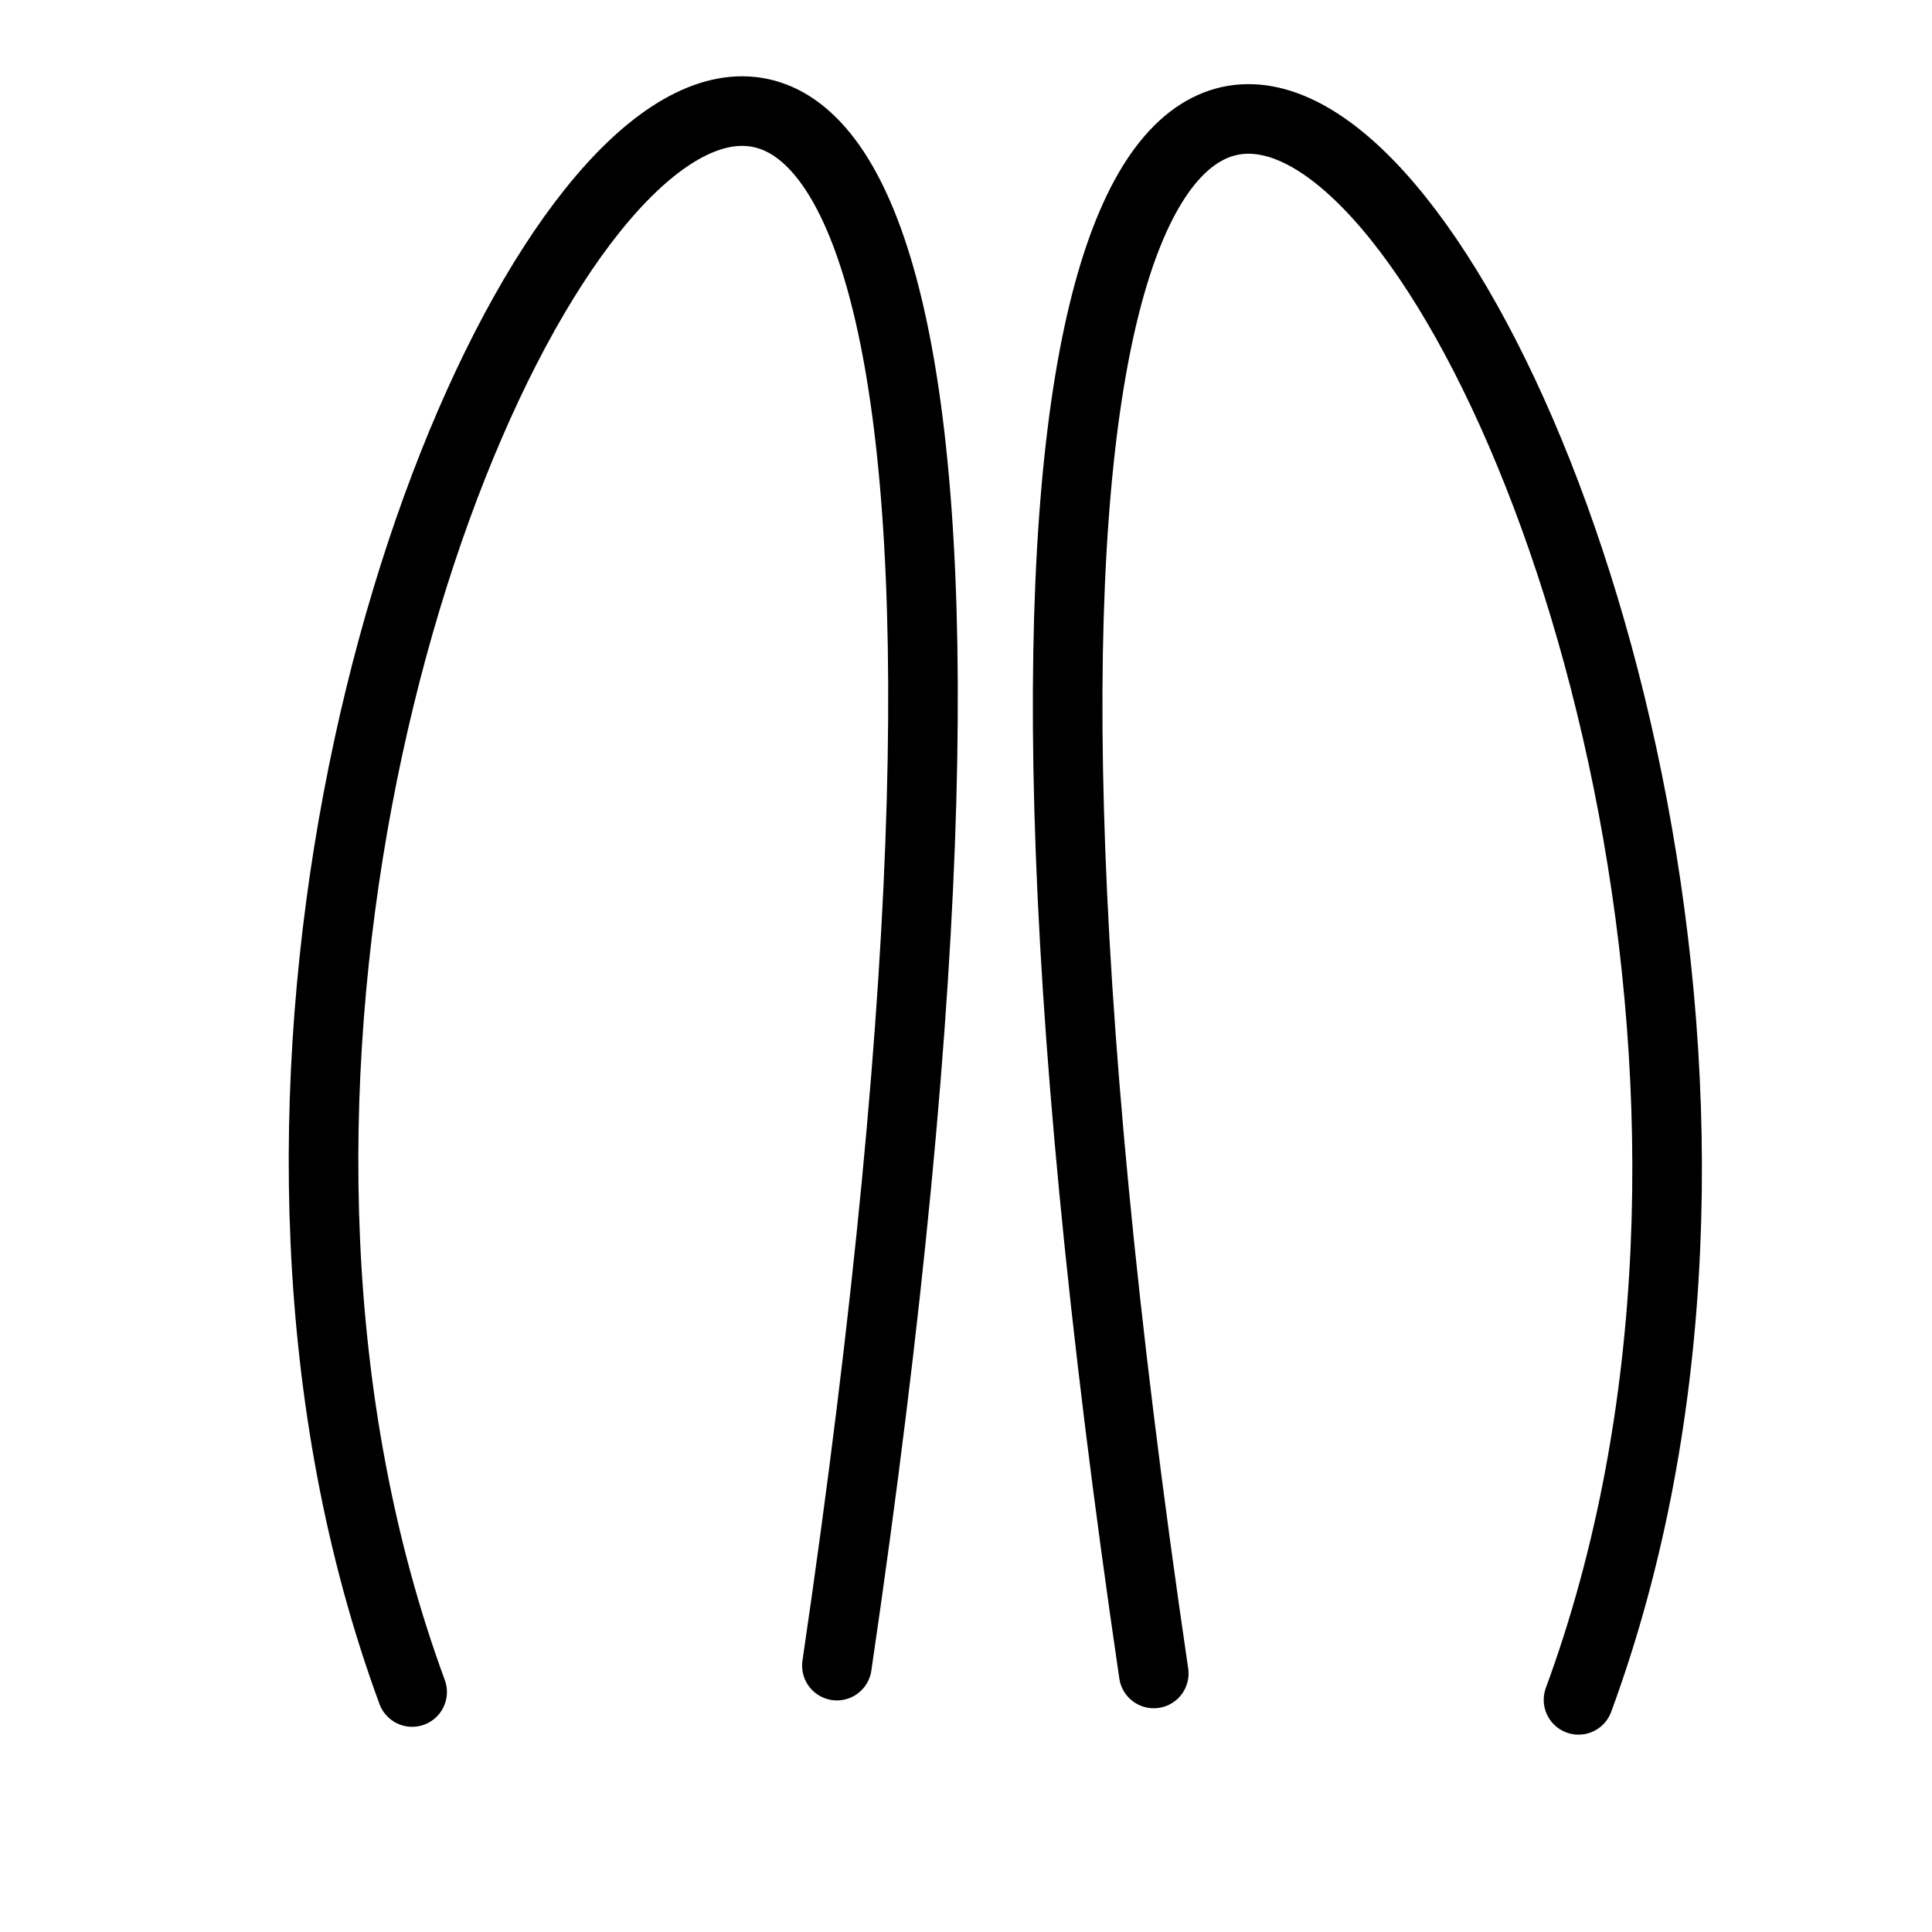
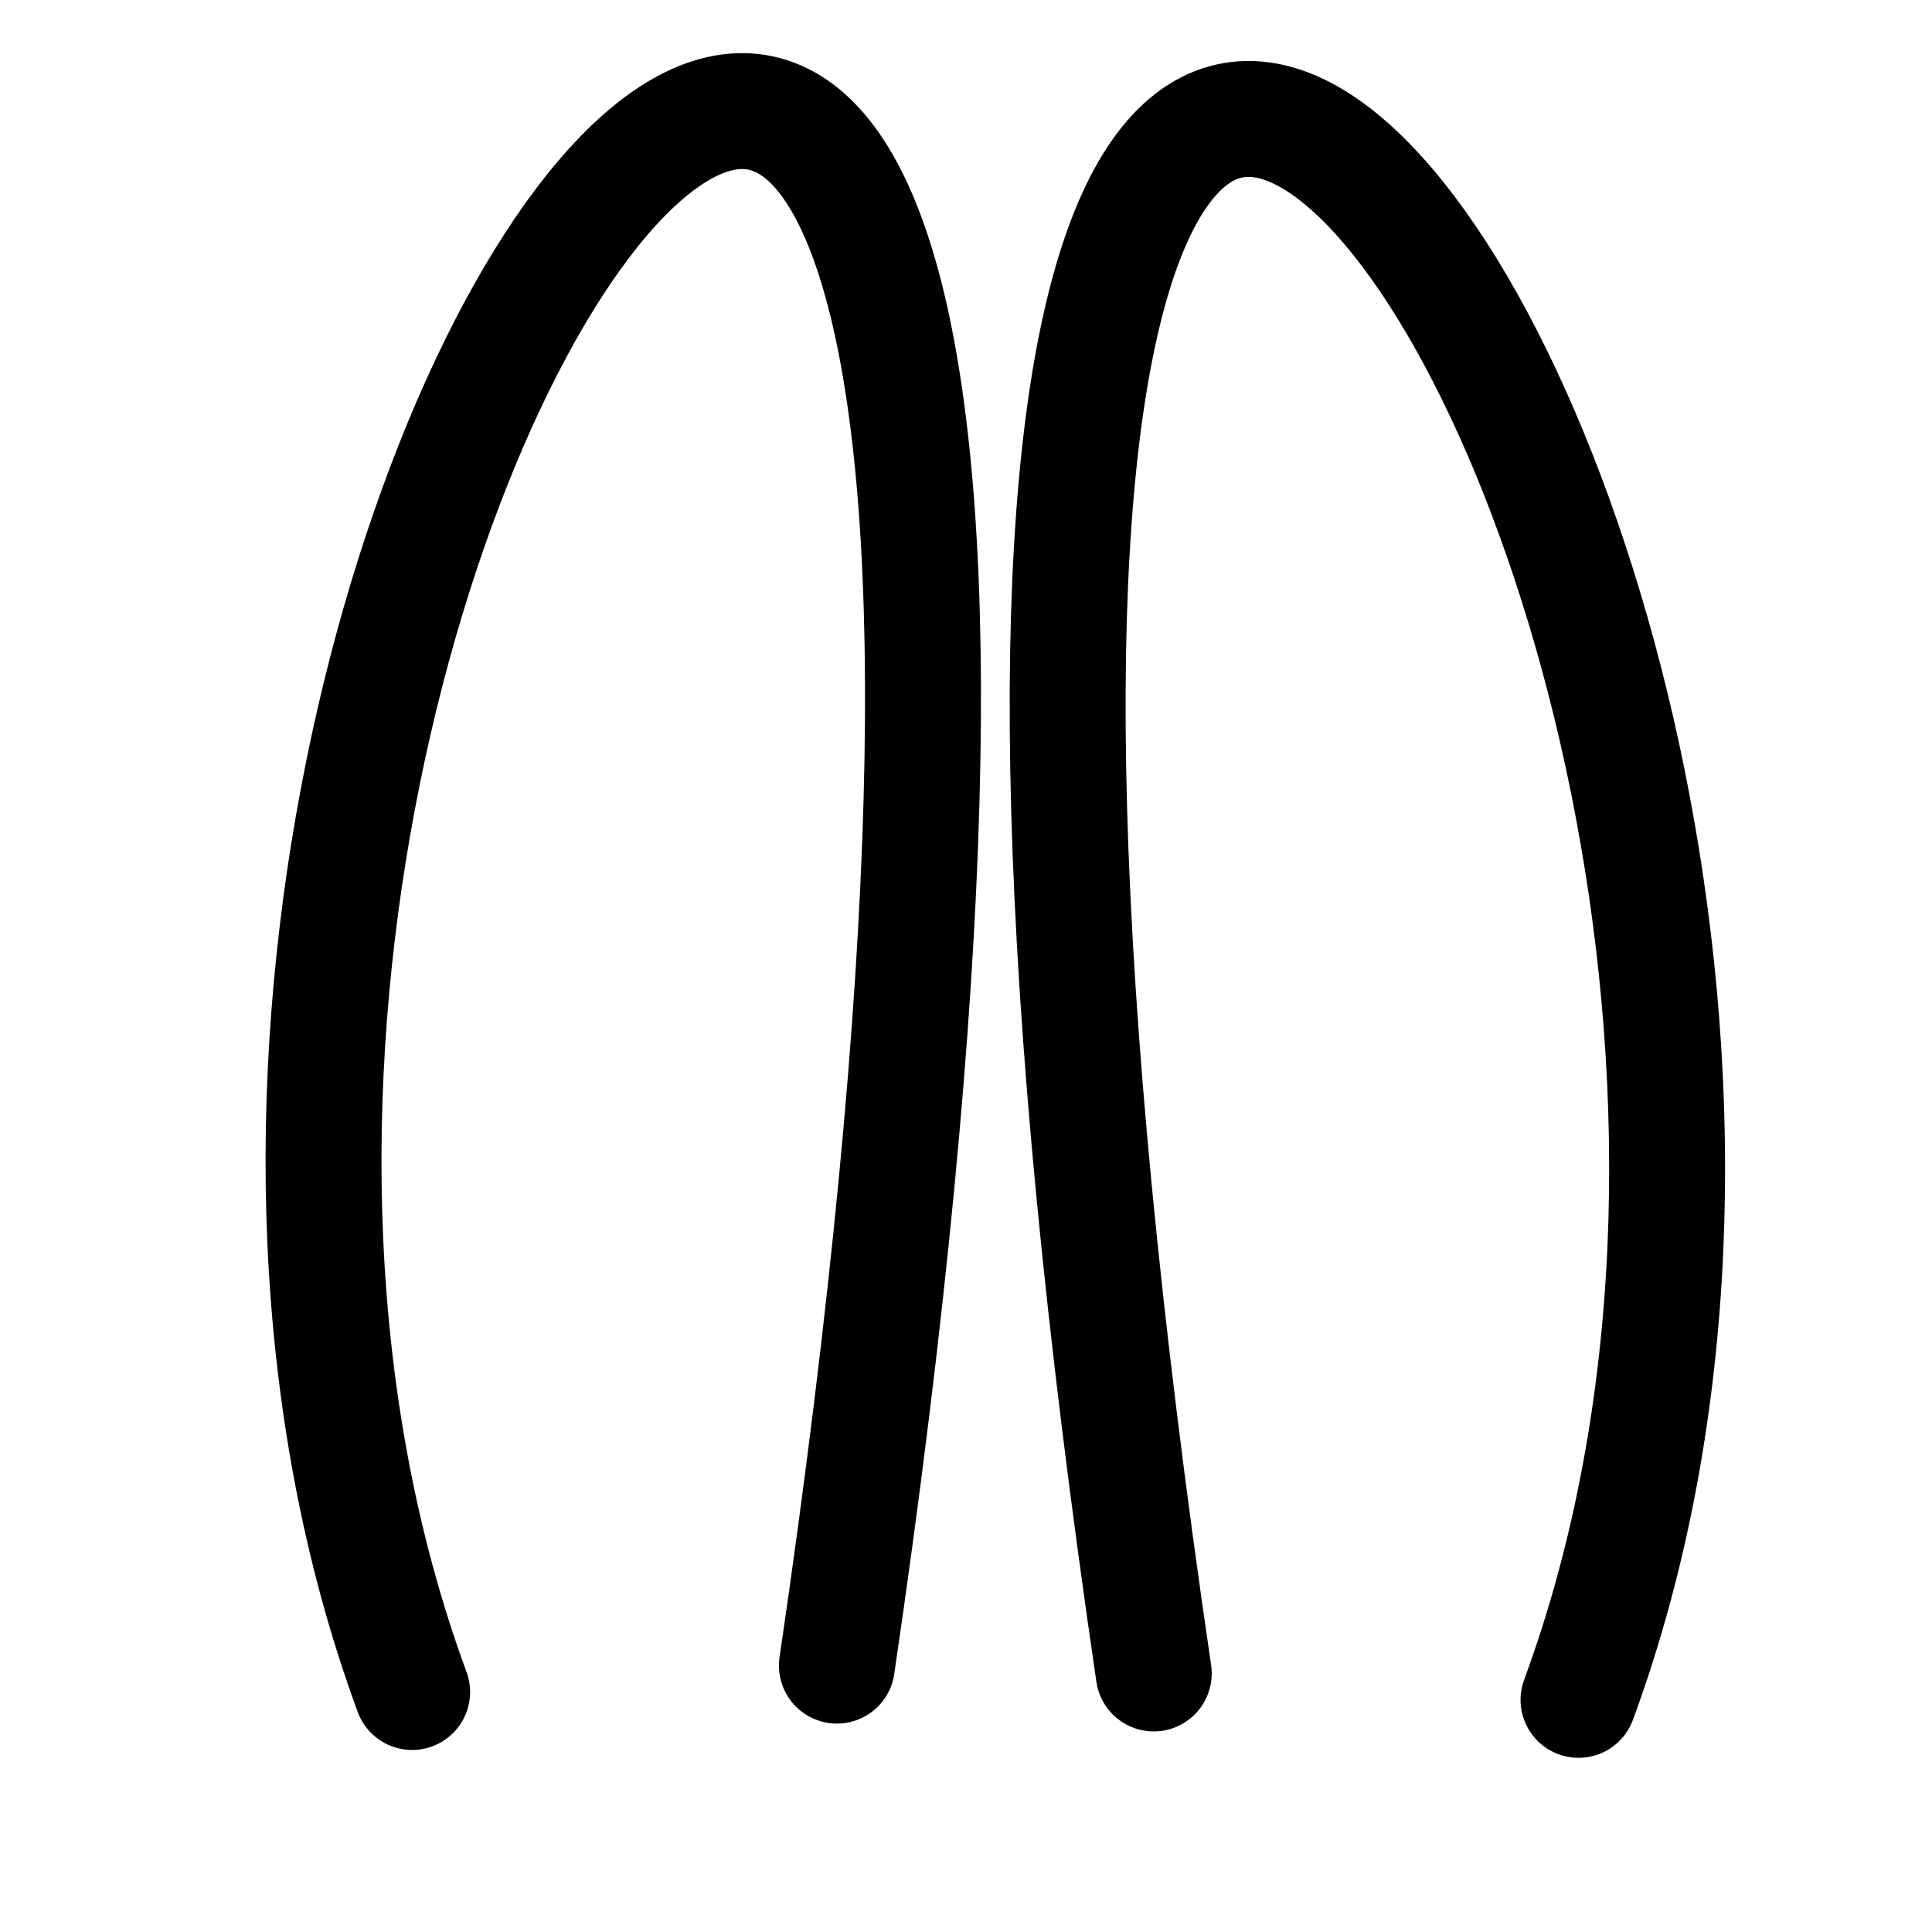
<svg xmlns="http://www.w3.org/2000/svg" width="50mm" height="50mm" viewBox="0 0 50 50" version="1.1" id="svg5">
  <defs id="defs2" />
  <g id="layer1">
-     <path style="fill:#000000;fill-opacity:0;stroke:#000000;stroke-width:1.801;stroke-linecap:round;stroke-linejoin:round;-inkscape-stroke:none;paint-order:fill markers stroke;stop-color:#000000" d="M 29.859,43.309 C 19.013,-30.41 51.871,14.052 40.852,43.992" id="path526" />
-     <path style="fill:#000000;fill-opacity:0;stroke:#000000;stroke-width:1.801;stroke-linecap:round;stroke-linejoin:round;-inkscape-stroke:none;paint-order:fill markers stroke;stop-color:#000000" d="M 21.659,43.106 C 32.505,-30.613 -0.353,13.849 10.666,43.789" id="path526-7" />
+     <path style="fill:#000000;fill-opacity:0;stroke:#000000;stroke-width:3;stroke-linecap:round;stroke-linejoin:round;paint-order:fill markers stroke;stop-color:#000000;stroke-dasharray:none" d="M 29.859,43.309 C 19.013,-30.41 51.871,14.052 40.852,43.992" id="path526" />
+     <path style="fill:#000000;fill-opacity:0;stroke:#000000;stroke-width:3;stroke-linecap:round;stroke-linejoin:round;paint-order:fill markers stroke;stop-color:#000000;stroke-dasharray:none" d="M 21.659,43.106 C 32.505,-30.613 -0.353,13.849 10.666,43.789" id="path526-7" />
  </g>
</svg>
